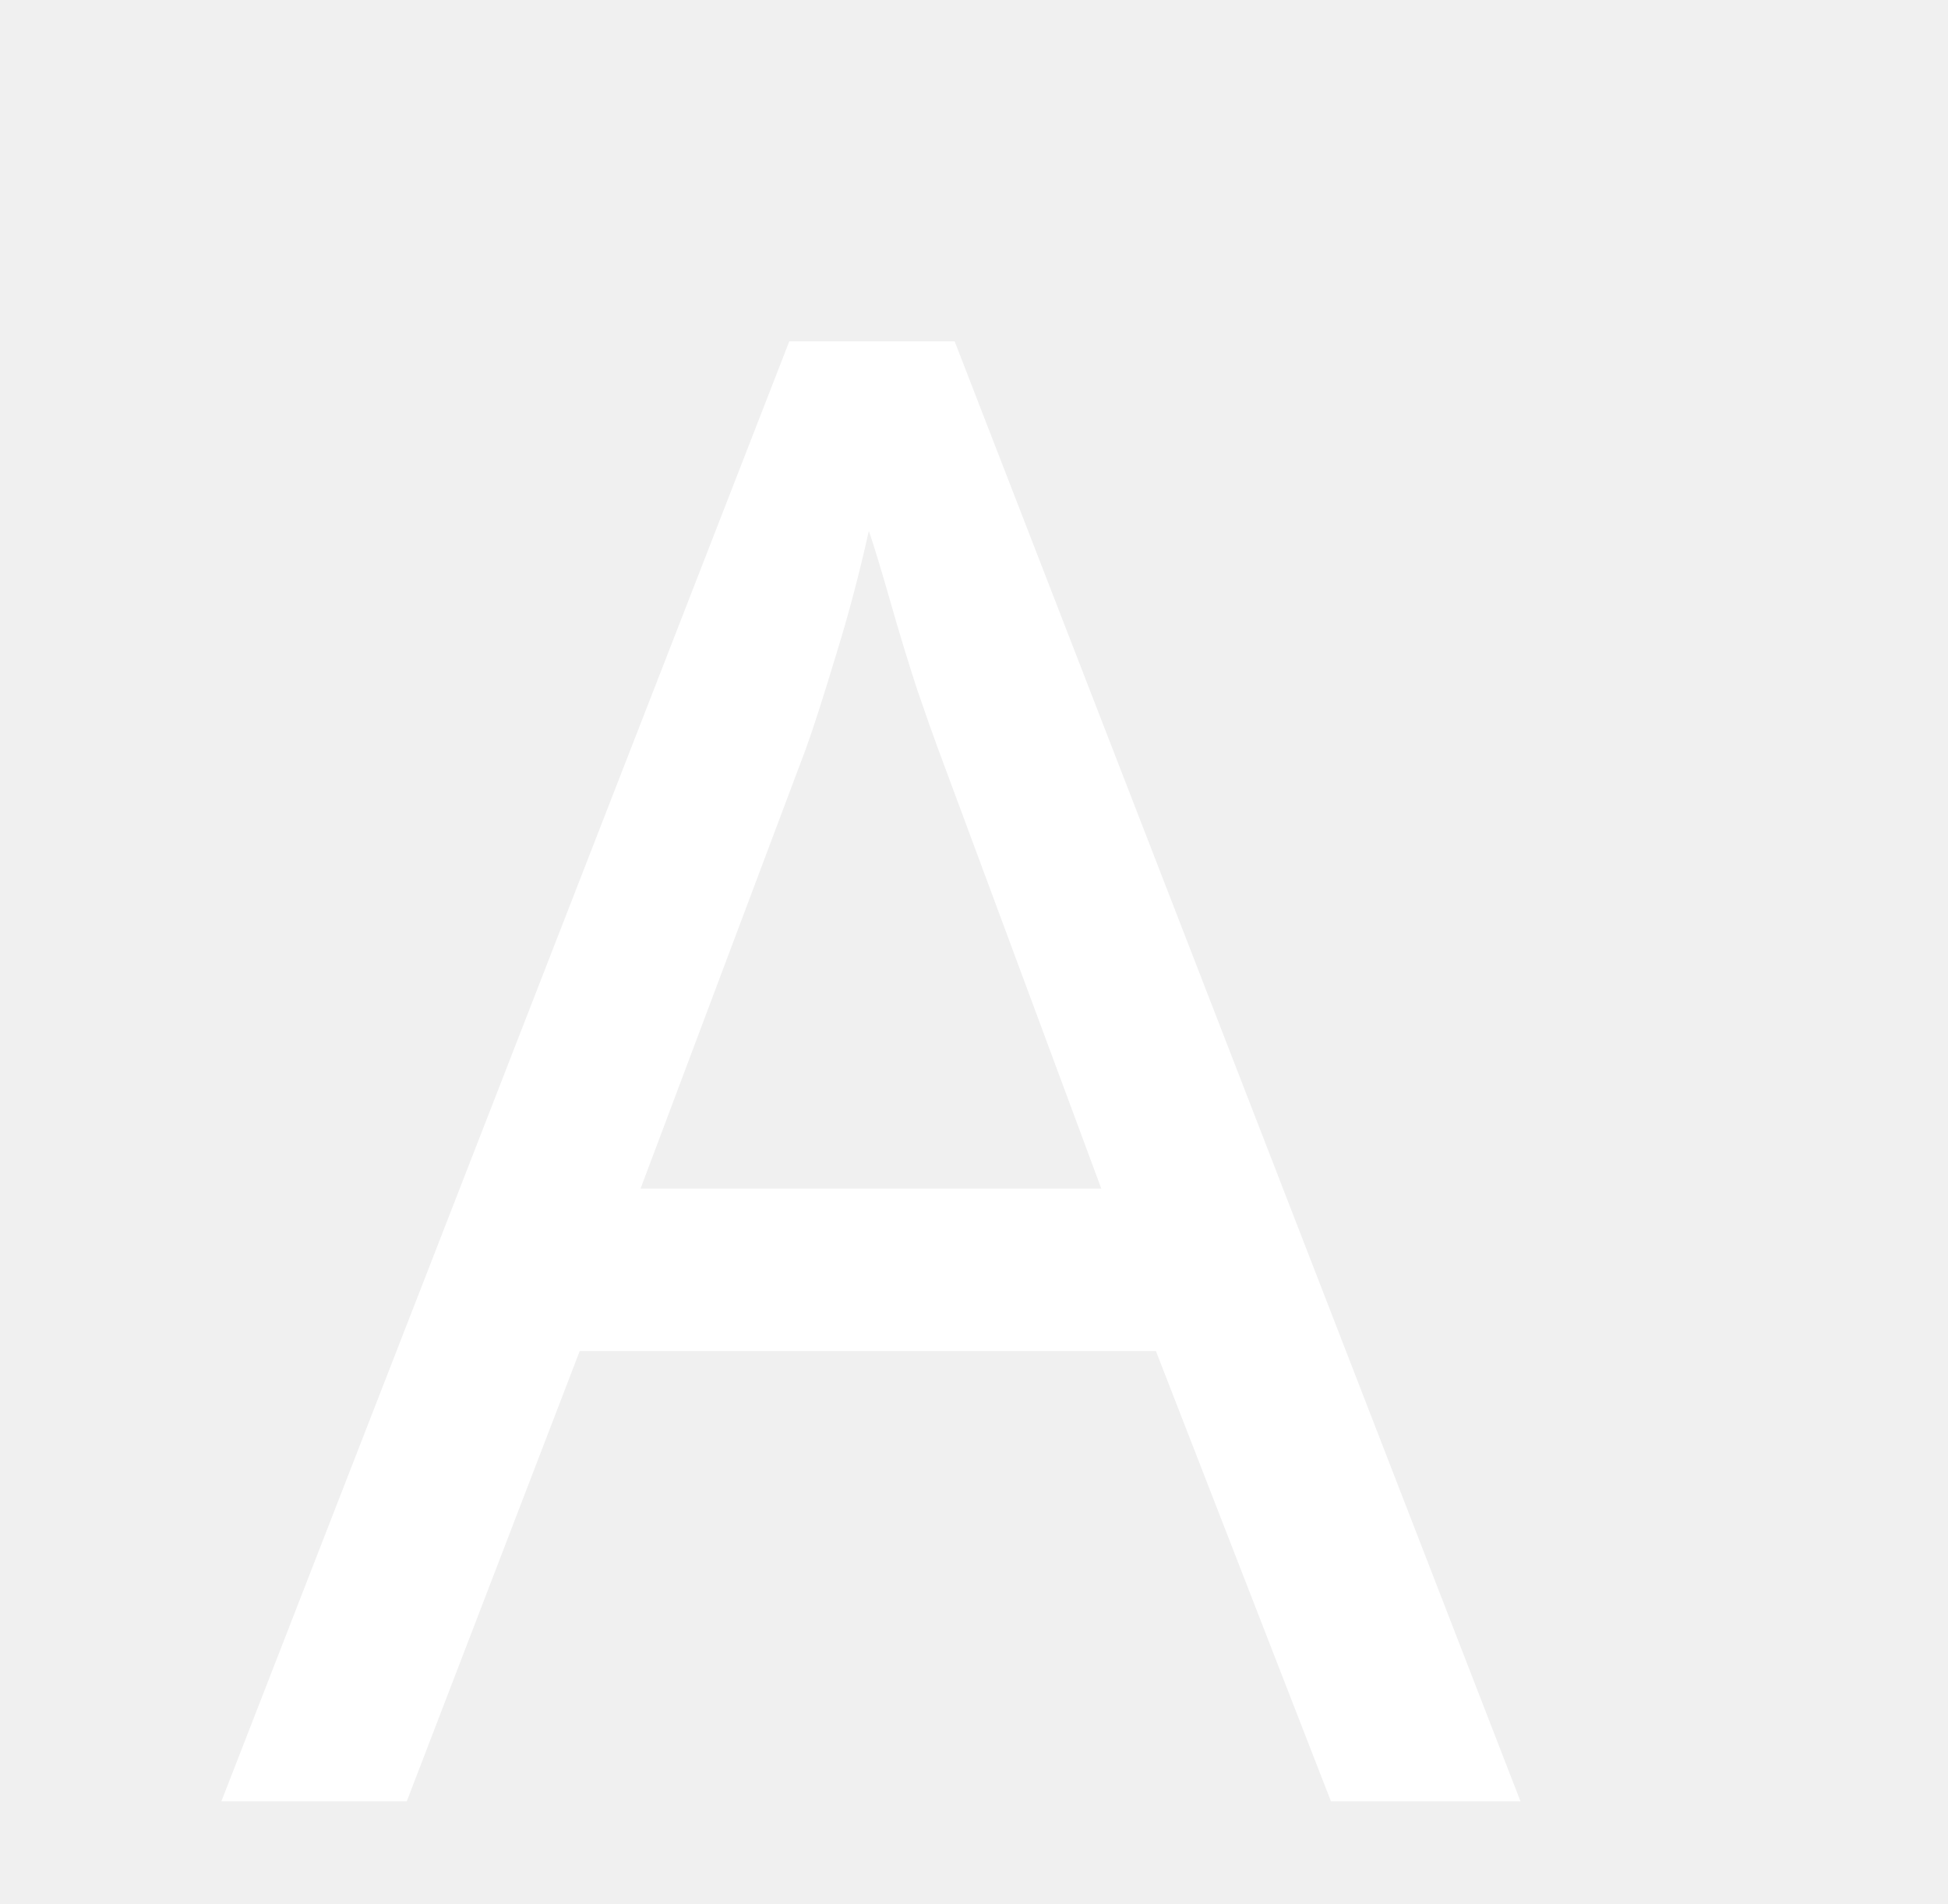
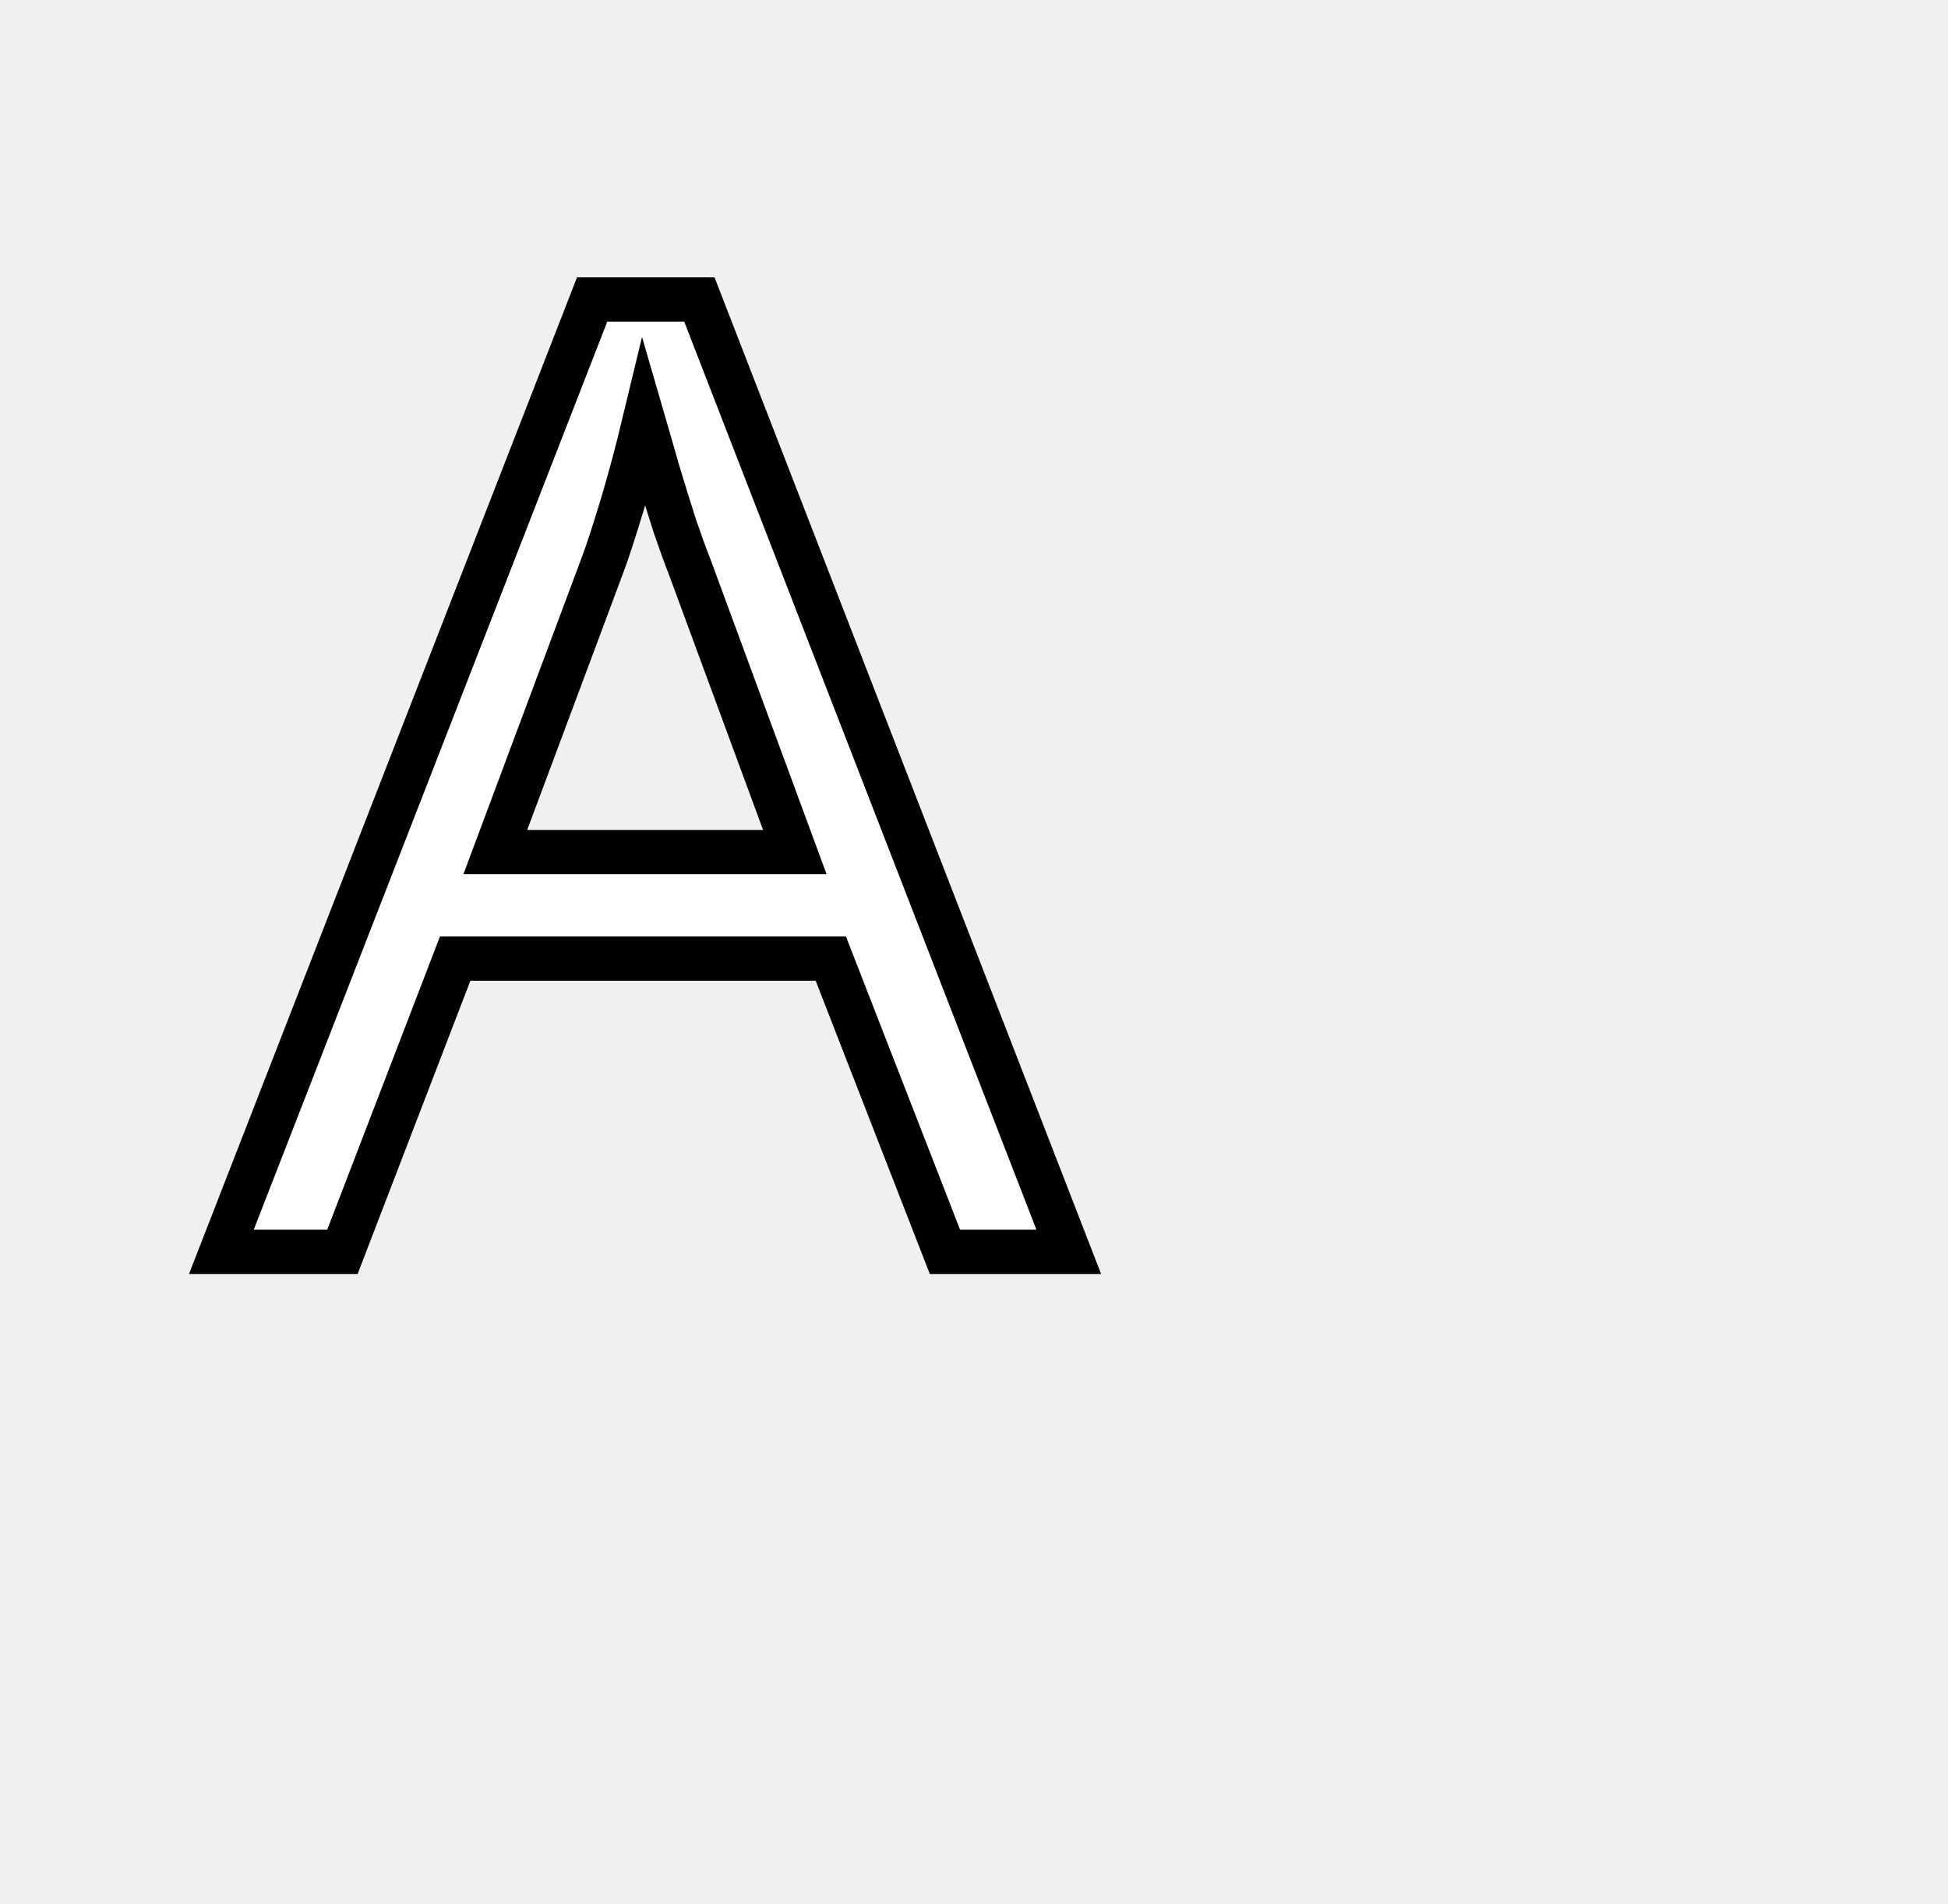
<svg xmlns="http://www.w3.org/2000/svg" width="44" height="43" viewBox="0 0 44 43">
  <g>
    <g>
      <g>
-         <text fill="#fff" dominant-baseline="text-before-edge" font-family="'Montserrat','Montserrat-Medium'" font-size="46" transform="translate(5 5)">
+         <text fill="#fff" stroke="#000000" dominant-baseline="text-before-edge" font-family="'Montserrat','Montserrat-Medium'" font-size="30" transform="translate(5 5)">
          <tspan style="font-kerning:normal">A</tspan>
        </text>
      </g>
    </g>
  </g>
</svg>
